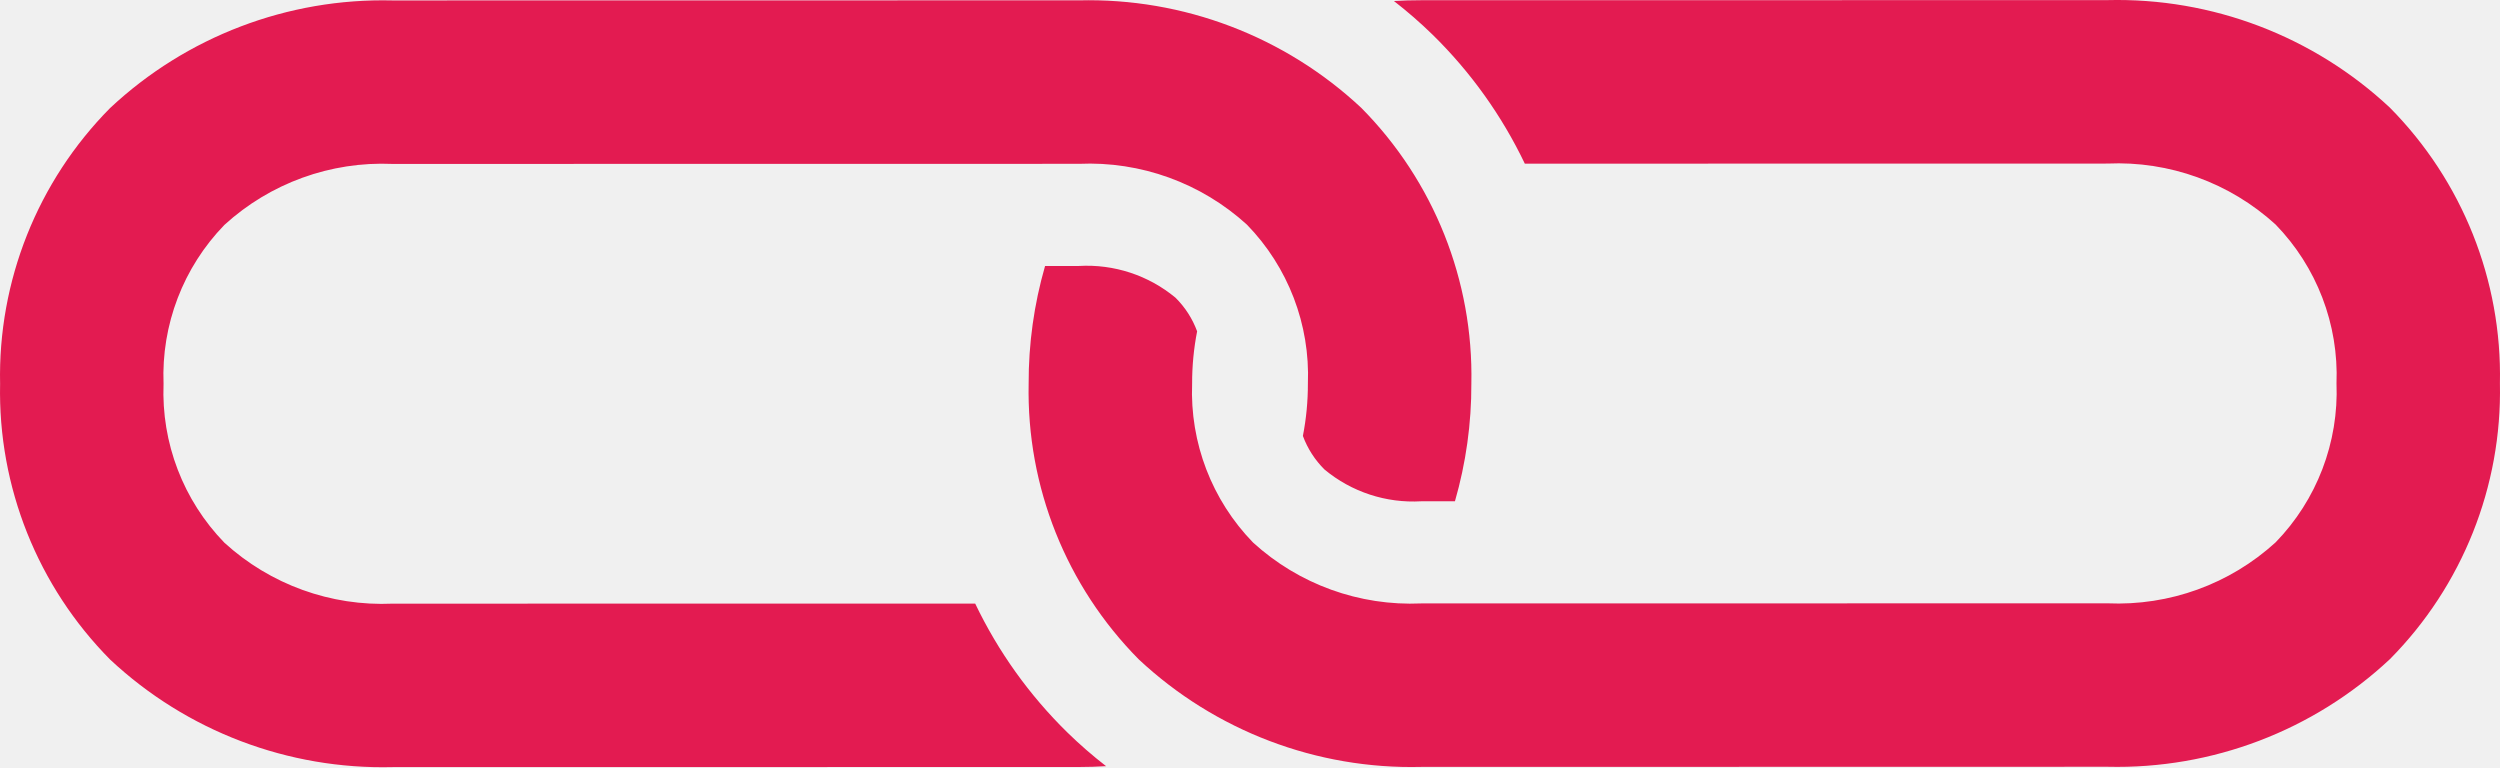
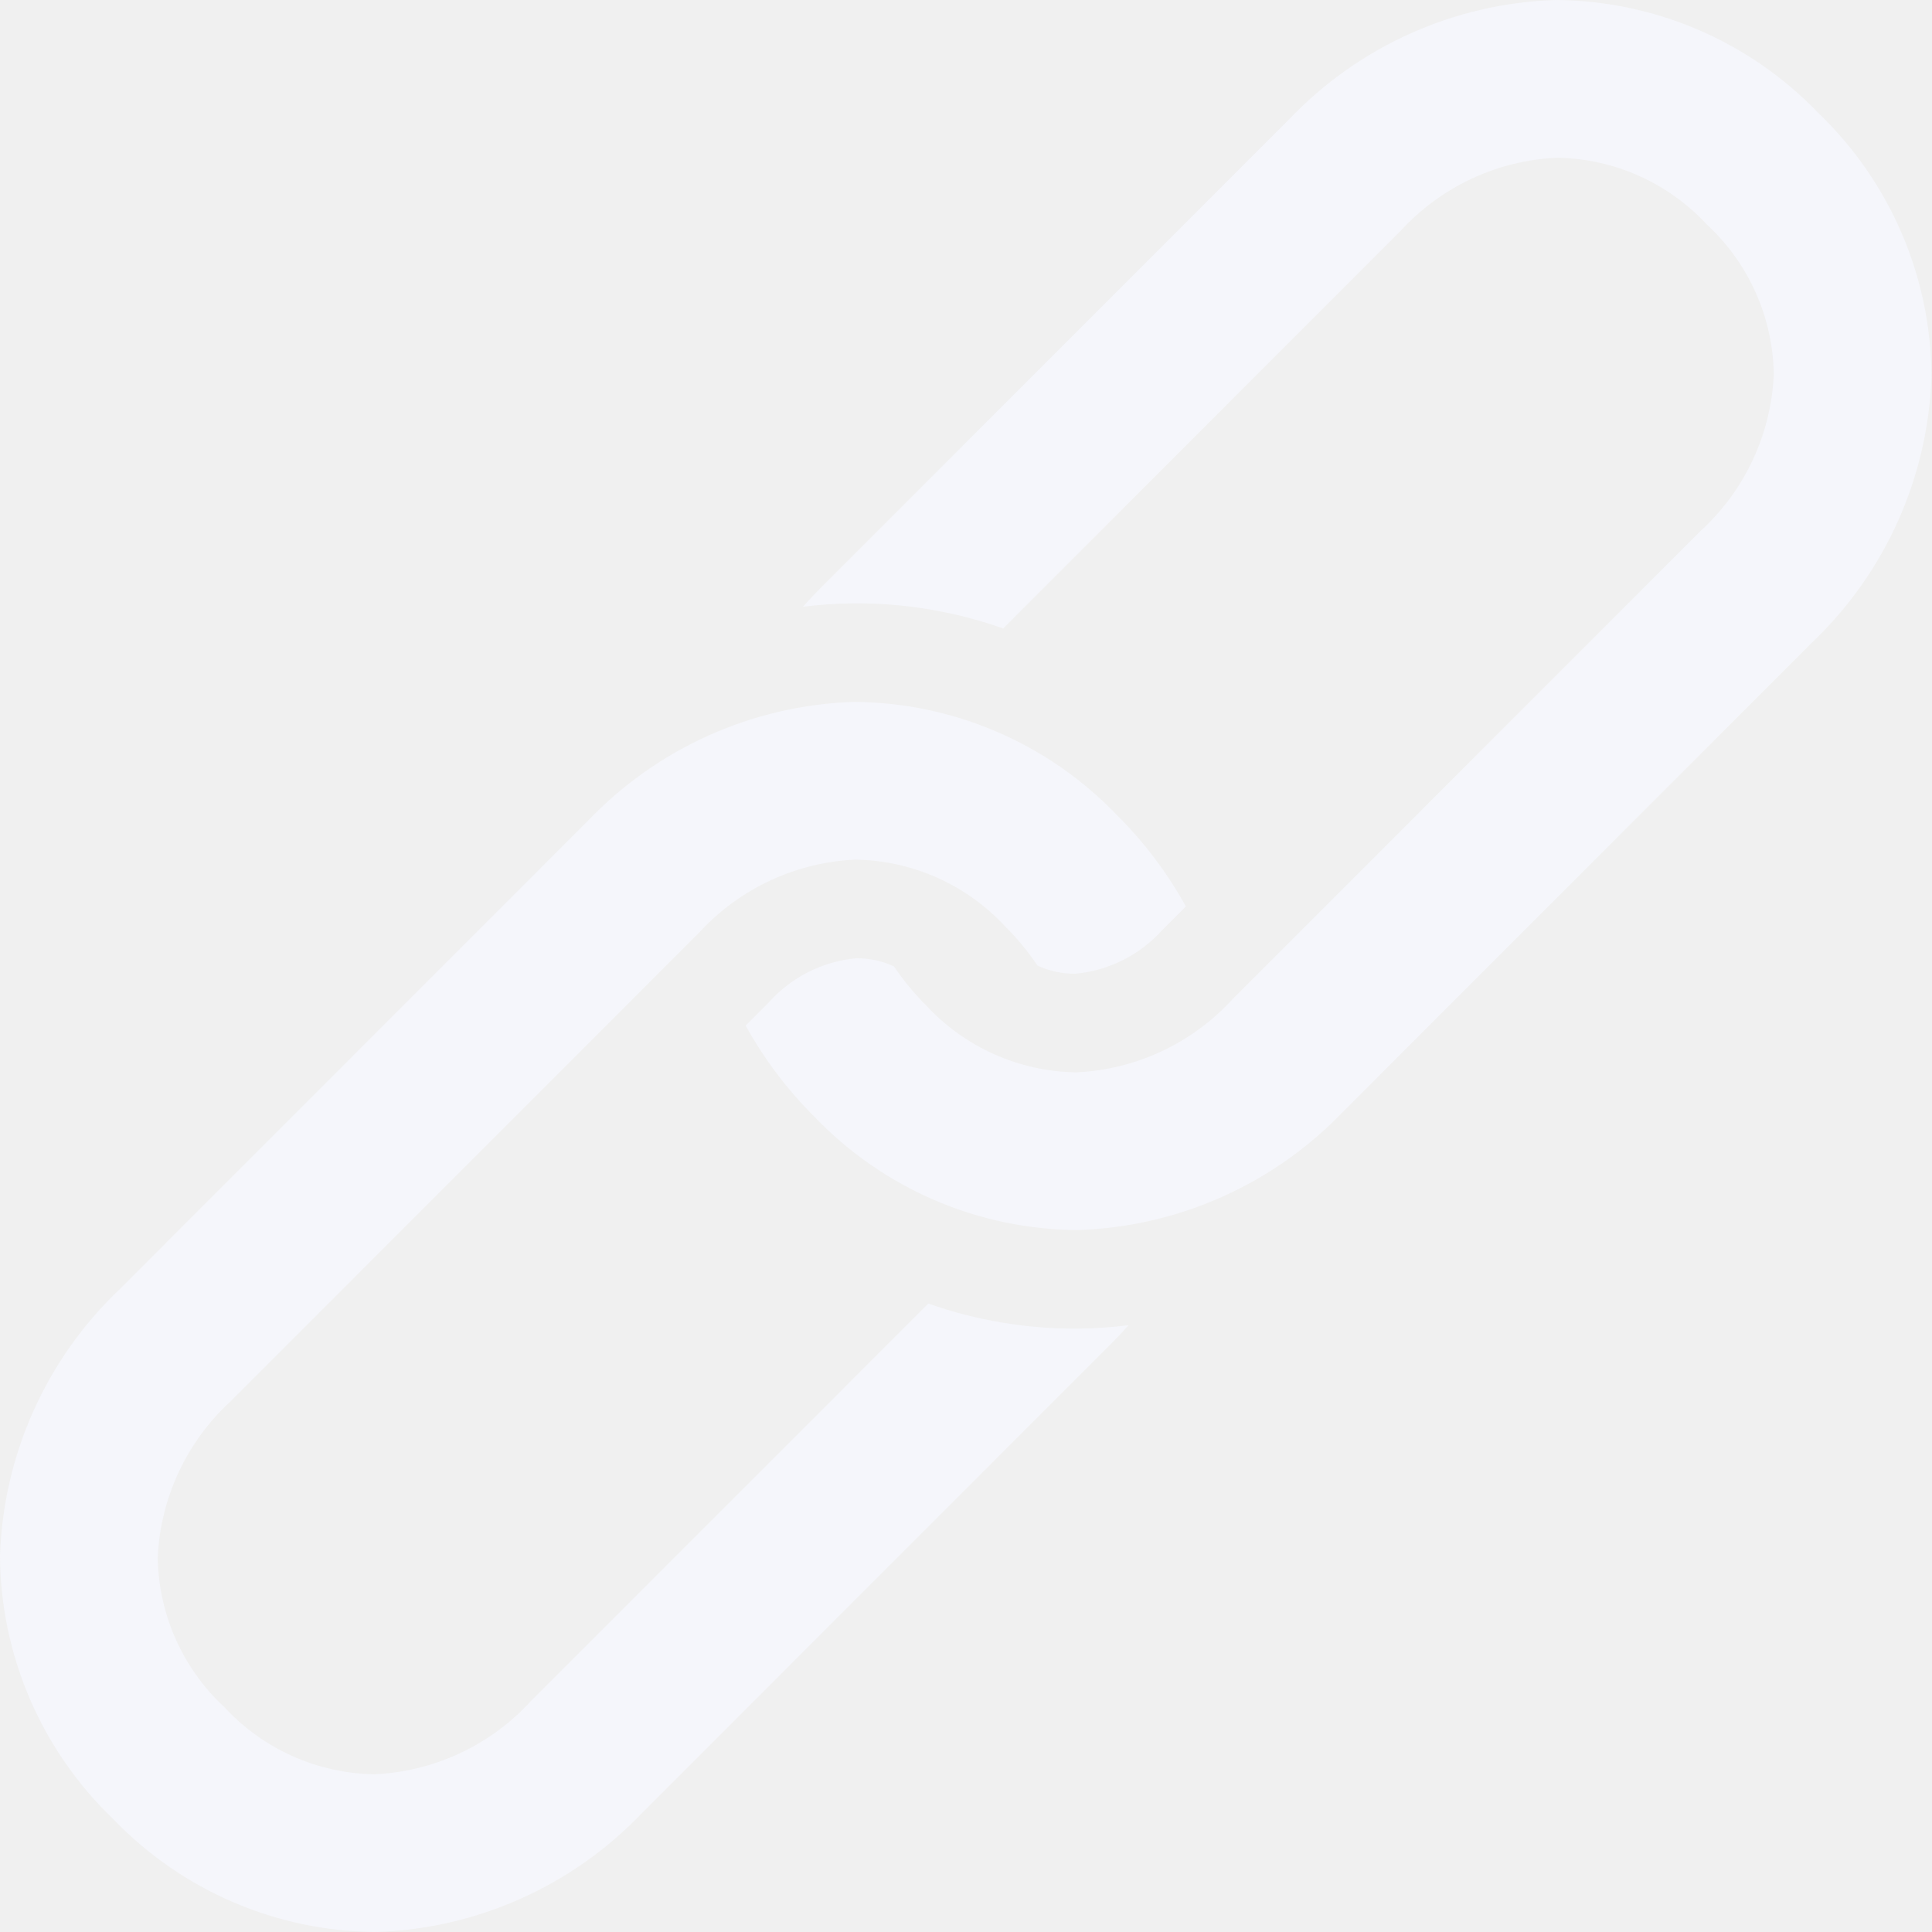
- <svg xmlns="http://www.w3.org/2000/svg" width="65.718mm" height="20.169mm" viewBox="0 0 65.718 20.169" version="1.1" id="svg8">
+ <svg xmlns="http://www.w3.org/2000/svg" width="42.069mm" height="42.08mm" viewBox="0 0 42.069 42.08" version="1.1" id="svg8">
  <defs id="defs2">
    <mask id="SvgjsMask1643">
      <rect id="rect848" height="750" width="1920" x="0" y="0" style="fill:#ffffff" />
    </mask>
    <linearGradient id="SvgjsLinearGradient1644" gradientUnits="userSpaceOnUse" y2="-0.39" x2="0.848" y1="1.39" x1="0.152">
      <stop id="stop851" offset="0" stop-color="rgba(96, 9, 38, 1)" />
      <stop id="stop853" offset="1" stop-color="rgba(248, 34, 150, 1)" />
    </linearGradient>
  </defs>
-   <g id="layer1" transform="translate(403.6235,-59.78193)">
+   <g id="layer1" transform="translate(397.0751,-54.10365)">
    <g id="g901" transform="matrix(0.2645833,0,0,0.2645833,-399.574,-1.744352)">
-       <path d="m 194.067,232.553 -68.187,0.01 c -0.906,3.1e-4 -1.805,0.026 -2.695,0.079 1.348,1.045 2.635,2.166 3.855,3.357 3.774,3.701 6.871,8.033 9.151,12.802 l 57.88,-0.01 c 6.15,-0.274 12.158,1.903 16.707,6.052 4.094,4.212 6.283,9.917 6.056,15.787 0.231,5.869 -1.954,11.576 -6.045,15.79 -4.546,4.152 -10.552,6.332 -16.703,6.063 l -68.187,0.01 c -6.15,0.274 -12.158,-1.901 -16.707,-6.048 -4.095,-4.213 -6.284,-9.92 -6.056,-15.79 -0.004,-1.744 0.162,-3.485 0.497,-5.197 -0.463,-1.255 -1.194,-2.393 -2.144,-3.336 -2.687,-2.231 -6.12,-3.359 -9.606,-3.157 l -3.357,10e-6 c -1.096,3.801 -1.646,7.74 -1.632,11.696 -0.211,10.234 3.737,20.117 10.941,27.39 7.592,7.104 17.672,10.941 28.066,10.683 l 68.187,-0.014 c 10.394,0.252 20.471,-3.59 28.059,-10.698 7.199,-7.277 11.14,-17.163 10.923,-27.397 0.213,-10.235 -3.734,-20.119 -10.937,-27.393 -7.593,-7.103 -17.672,-10.938 -28.066,-10.68 z m -102.194,0.021 -68.187,0.01 c -10.394,-0.252 -20.471,3.59 -28.059,10.697 -7.2,7.278 -11.141,17.165 -10.923,27.4 -0.213,10.235 3.734,20.119 10.937,27.393 7.593,7.103 17.672,10.938 28.066,10.68 l 68.187,-0.01 c 0.906,-2.6e-4 1.805,-0.03 2.695,-0.082 -1.346,-1.044 -2.632,-2.163 -3.851,-3.353 -3.775,-3.7 -6.874,-8.033 -9.155,-12.802 l -57.88,0.008 C 17.553,292.79 11.545,290.615 6.996,286.467 2.903,282.254 0.715,276.547 0.944,270.677 0.714,264.808 2.898,259.101 6.989,254.887 11.536,250.736 17.542,248.557 23.692,248.827 l 68.187,-0.01 c 6.15,-0.275 12.158,1.901 16.707,6.048 4.093,4.212 6.28,9.918 6.052,15.787 0.004,1.746 -0.162,3.487 -0.497,5.2 0.464,1.255 1.197,2.394 2.147,3.336 2.687,2.231 6.12,3.359 9.606,3.157 l 3.353,-2e-5 c 1.096,-3.801 1.646,-7.74 1.632,-11.696 0.213,-10.235 -3.734,-20.119 -10.937,-27.393 -7.594,-7.104 -17.675,-10.939 -28.07,-10.68 z" id="path881-6" style="fill:#e31b51;fill-opacity:1;stroke-width:1.832" />
+       <path d="m 115.56,220.908 -38.541,38.553 c -0.512,0.512 -1.006,1.035 -1.479,1.568 1.352,-0.171 2.714,-0.265 4.077,-0.281 4.226,-0.042 8.426,0.657 12.41,2.064 l 32.714,-32.726 c 3.322,-3.632 7.949,-5.798 12.866,-6.023 4.695,0.066 9.158,2.055 12.348,5.501 3.448,3.187 5.439,7.649 5.509,12.344 -0.222,4.917 -2.386,9.545 -6.015,12.87 l -38.541,38.553 c -3.321,3.632 -7.947,5.798 -12.864,6.025 -4.696,-0.067 -9.16,-2.056 -12.35,-5.503 -0.988,-0.984 -1.878,-2.062 -2.656,-3.219 -0.971,-0.448 -2.028,-0.678 -3.098,-0.674 -2.78,0.258 -5.358,1.561 -7.215,3.646 l -1.898,1.898 c 1.529,2.769 3.445,5.306 5.689,7.534 5.667,5.905 13.485,9.26 21.669,9.299 8.308,-0.276 16.175,-3.805 21.905,-9.827 l 38.539,-38.555 c 6.018,-5.733 9.543,-13.602 9.815,-21.91 -0.044,-8.184 -3.404,-16 -9.313,-21.663 -5.666,-5.906 -13.484,-9.263 -21.669,-9.303 -8.308,0.277 -16.174,3.807 -21.903,9.829 z M 57.8,278.692 19.259,317.244 c -6.018,5.733 -9.543,13.602 -9.815,21.909 0.044,8.185 3.405,16.002 9.315,21.665 5.666,5.906 13.484,9.263 21.669,9.303 8.308,-0.277 16.174,-3.807 21.903,-9.829 l 38.541,-38.553 c 0.512,-0.512 1.004,-1.037 1.477,-1.57 -1.351,0.171 -2.711,0.265 -4.073,0.281 -4.226,0.042 -8.427,-0.655 -12.412,-2.062 l -32.716,32.725 c -3.321,3.632 -7.947,5.798 -12.864,6.025 -4.696,-0.068 -9.159,-2.057 -12.348,-5.505 -3.448,-3.187 -5.439,-7.649 -5.509,-12.344 0.224,-4.917 2.387,-9.544 6.017,-12.868 l 38.541,-38.553 c 3.321,-3.632 7.947,-5.798 12.864,-6.025 4.695,0.068 9.157,2.056 12.346,5.503 0.989,0.984 1.88,2.063 2.659,3.221 0.972,0.447 2.03,0.677 3.1,0.672 2.78,-0.258 5.358,-1.561 7.215,-3.646 l 1.896,-1.896 c -1.529,-2.769 -3.445,-5.306 -5.689,-7.534 -5.666,-5.906 -13.484,-9.263 -21.669,-9.303 -8.309,0.277 -16.176,3.808 -21.905,9.831 z" id="path881-6" style="fill:#f5f6fb;fill-opacity:1;stroke-width:1.465" />
    </g>
  </g>
</svg>
